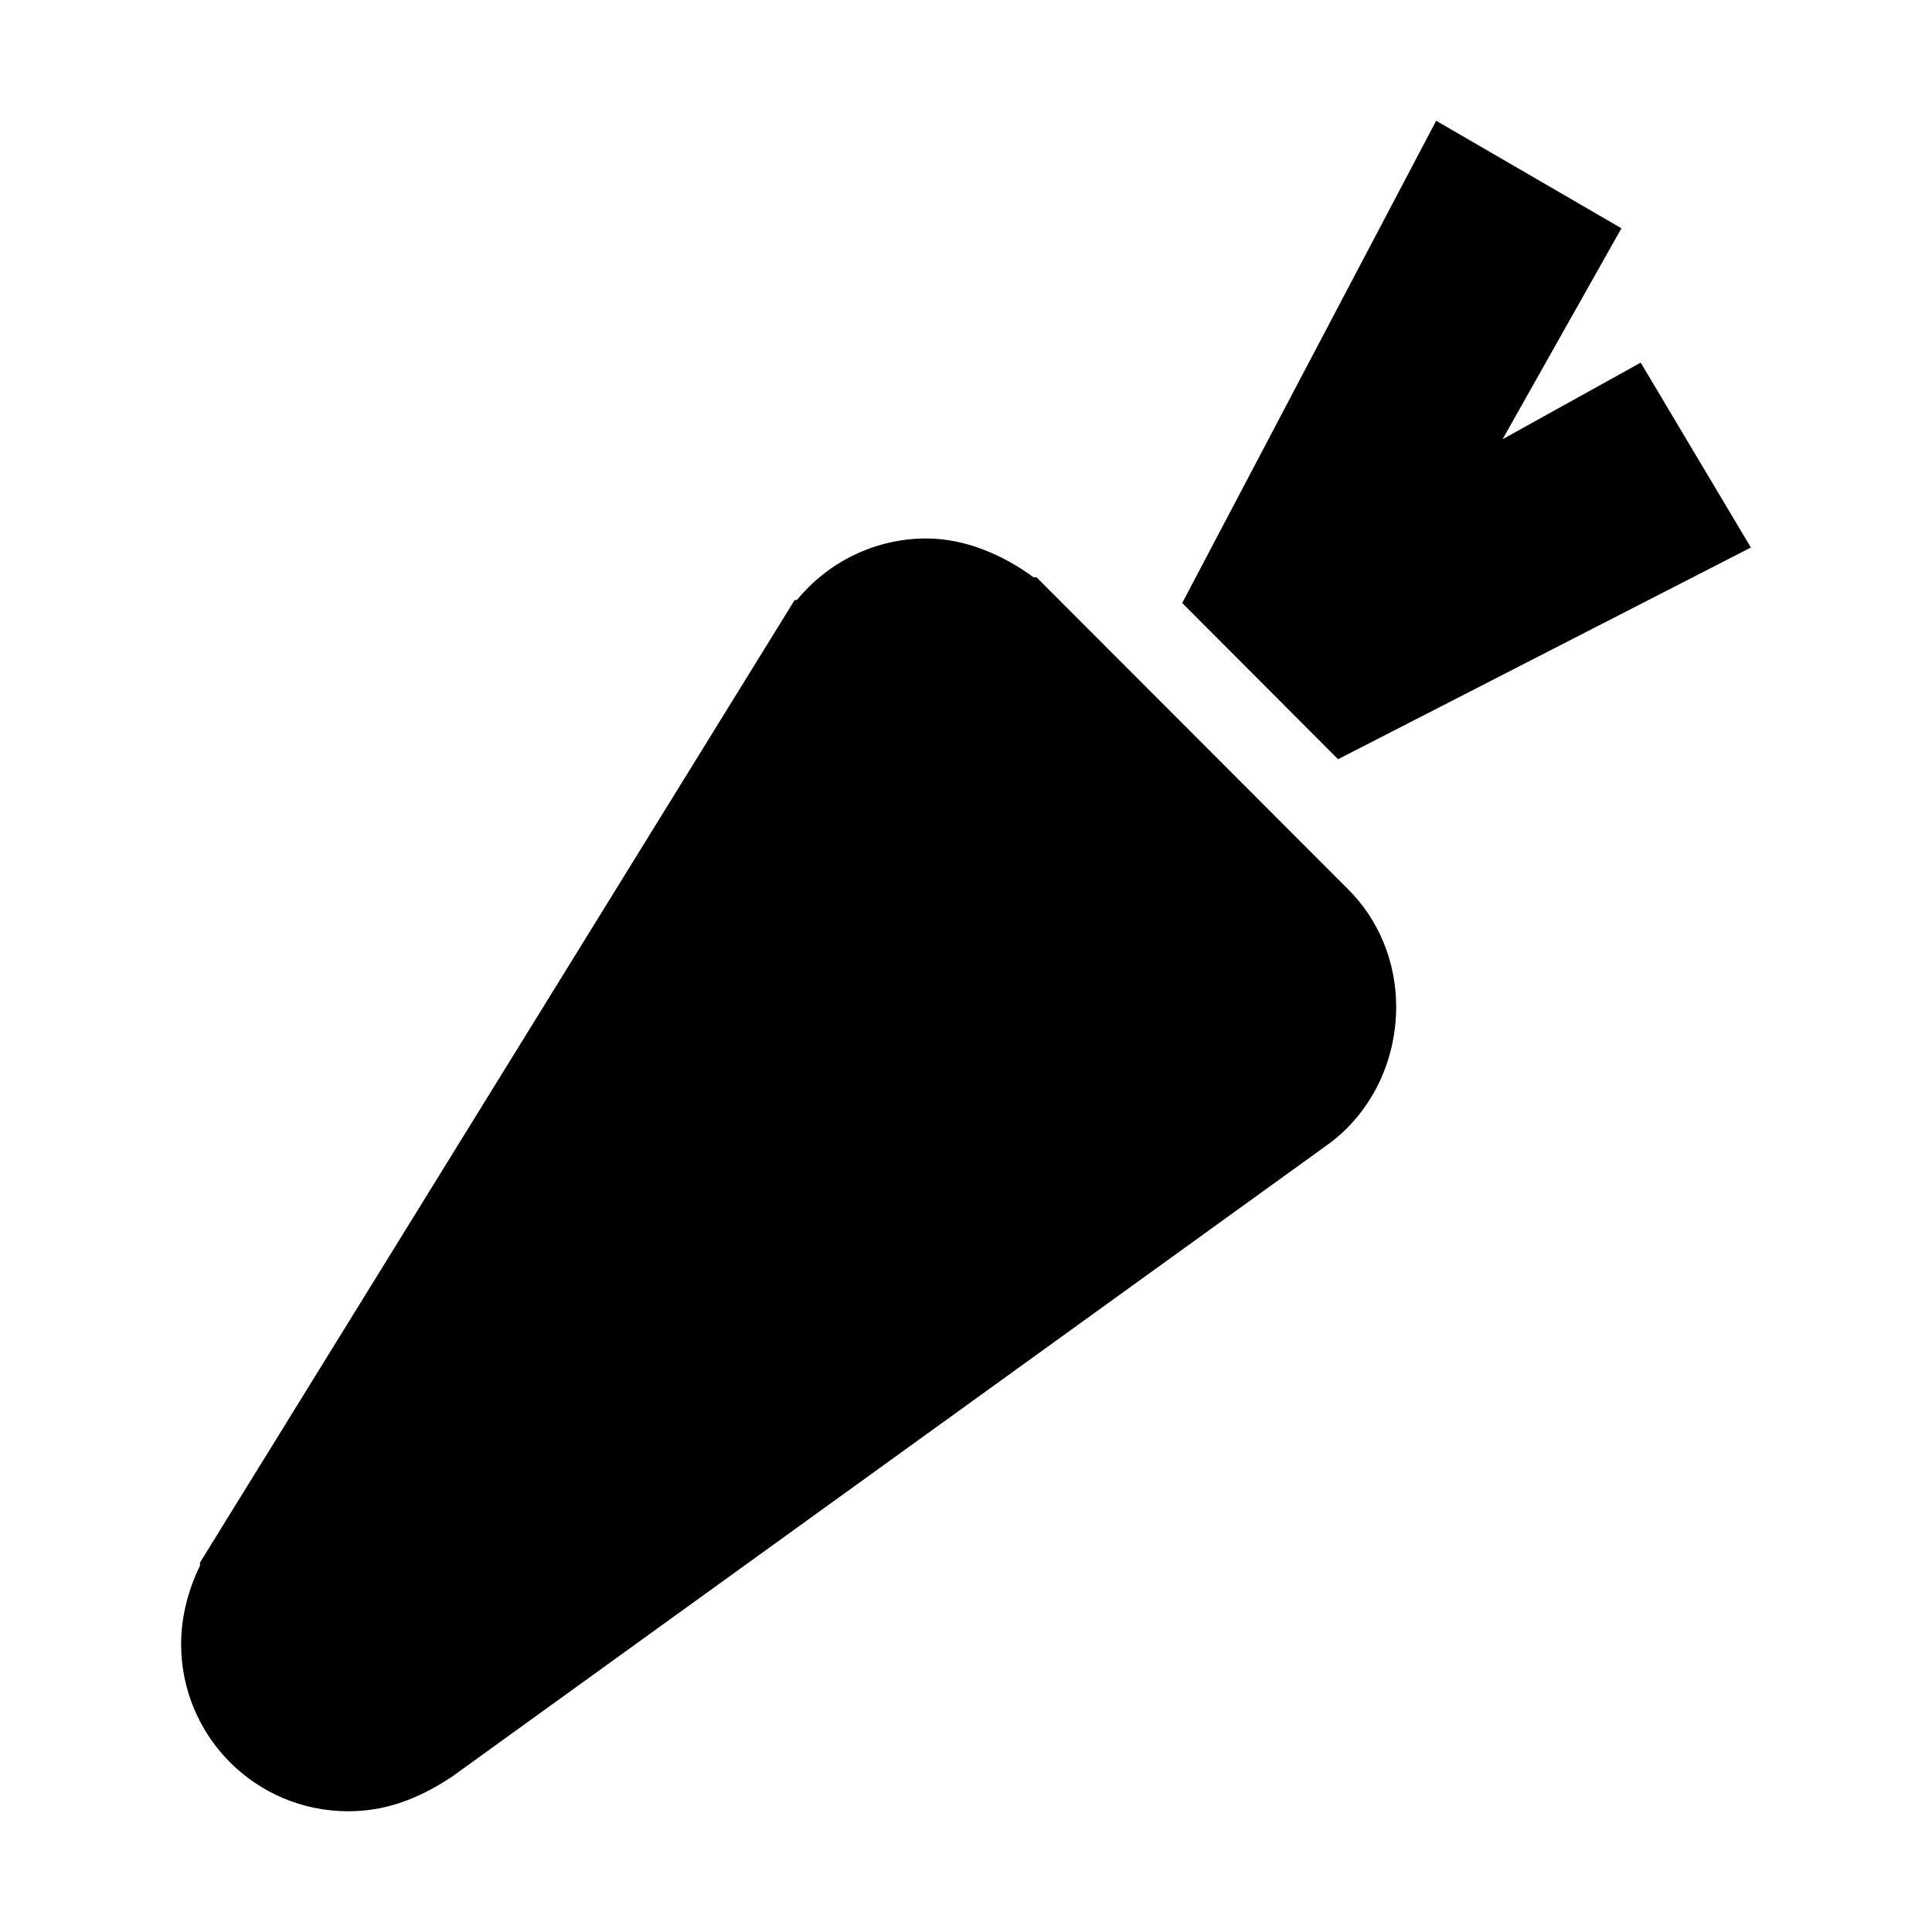
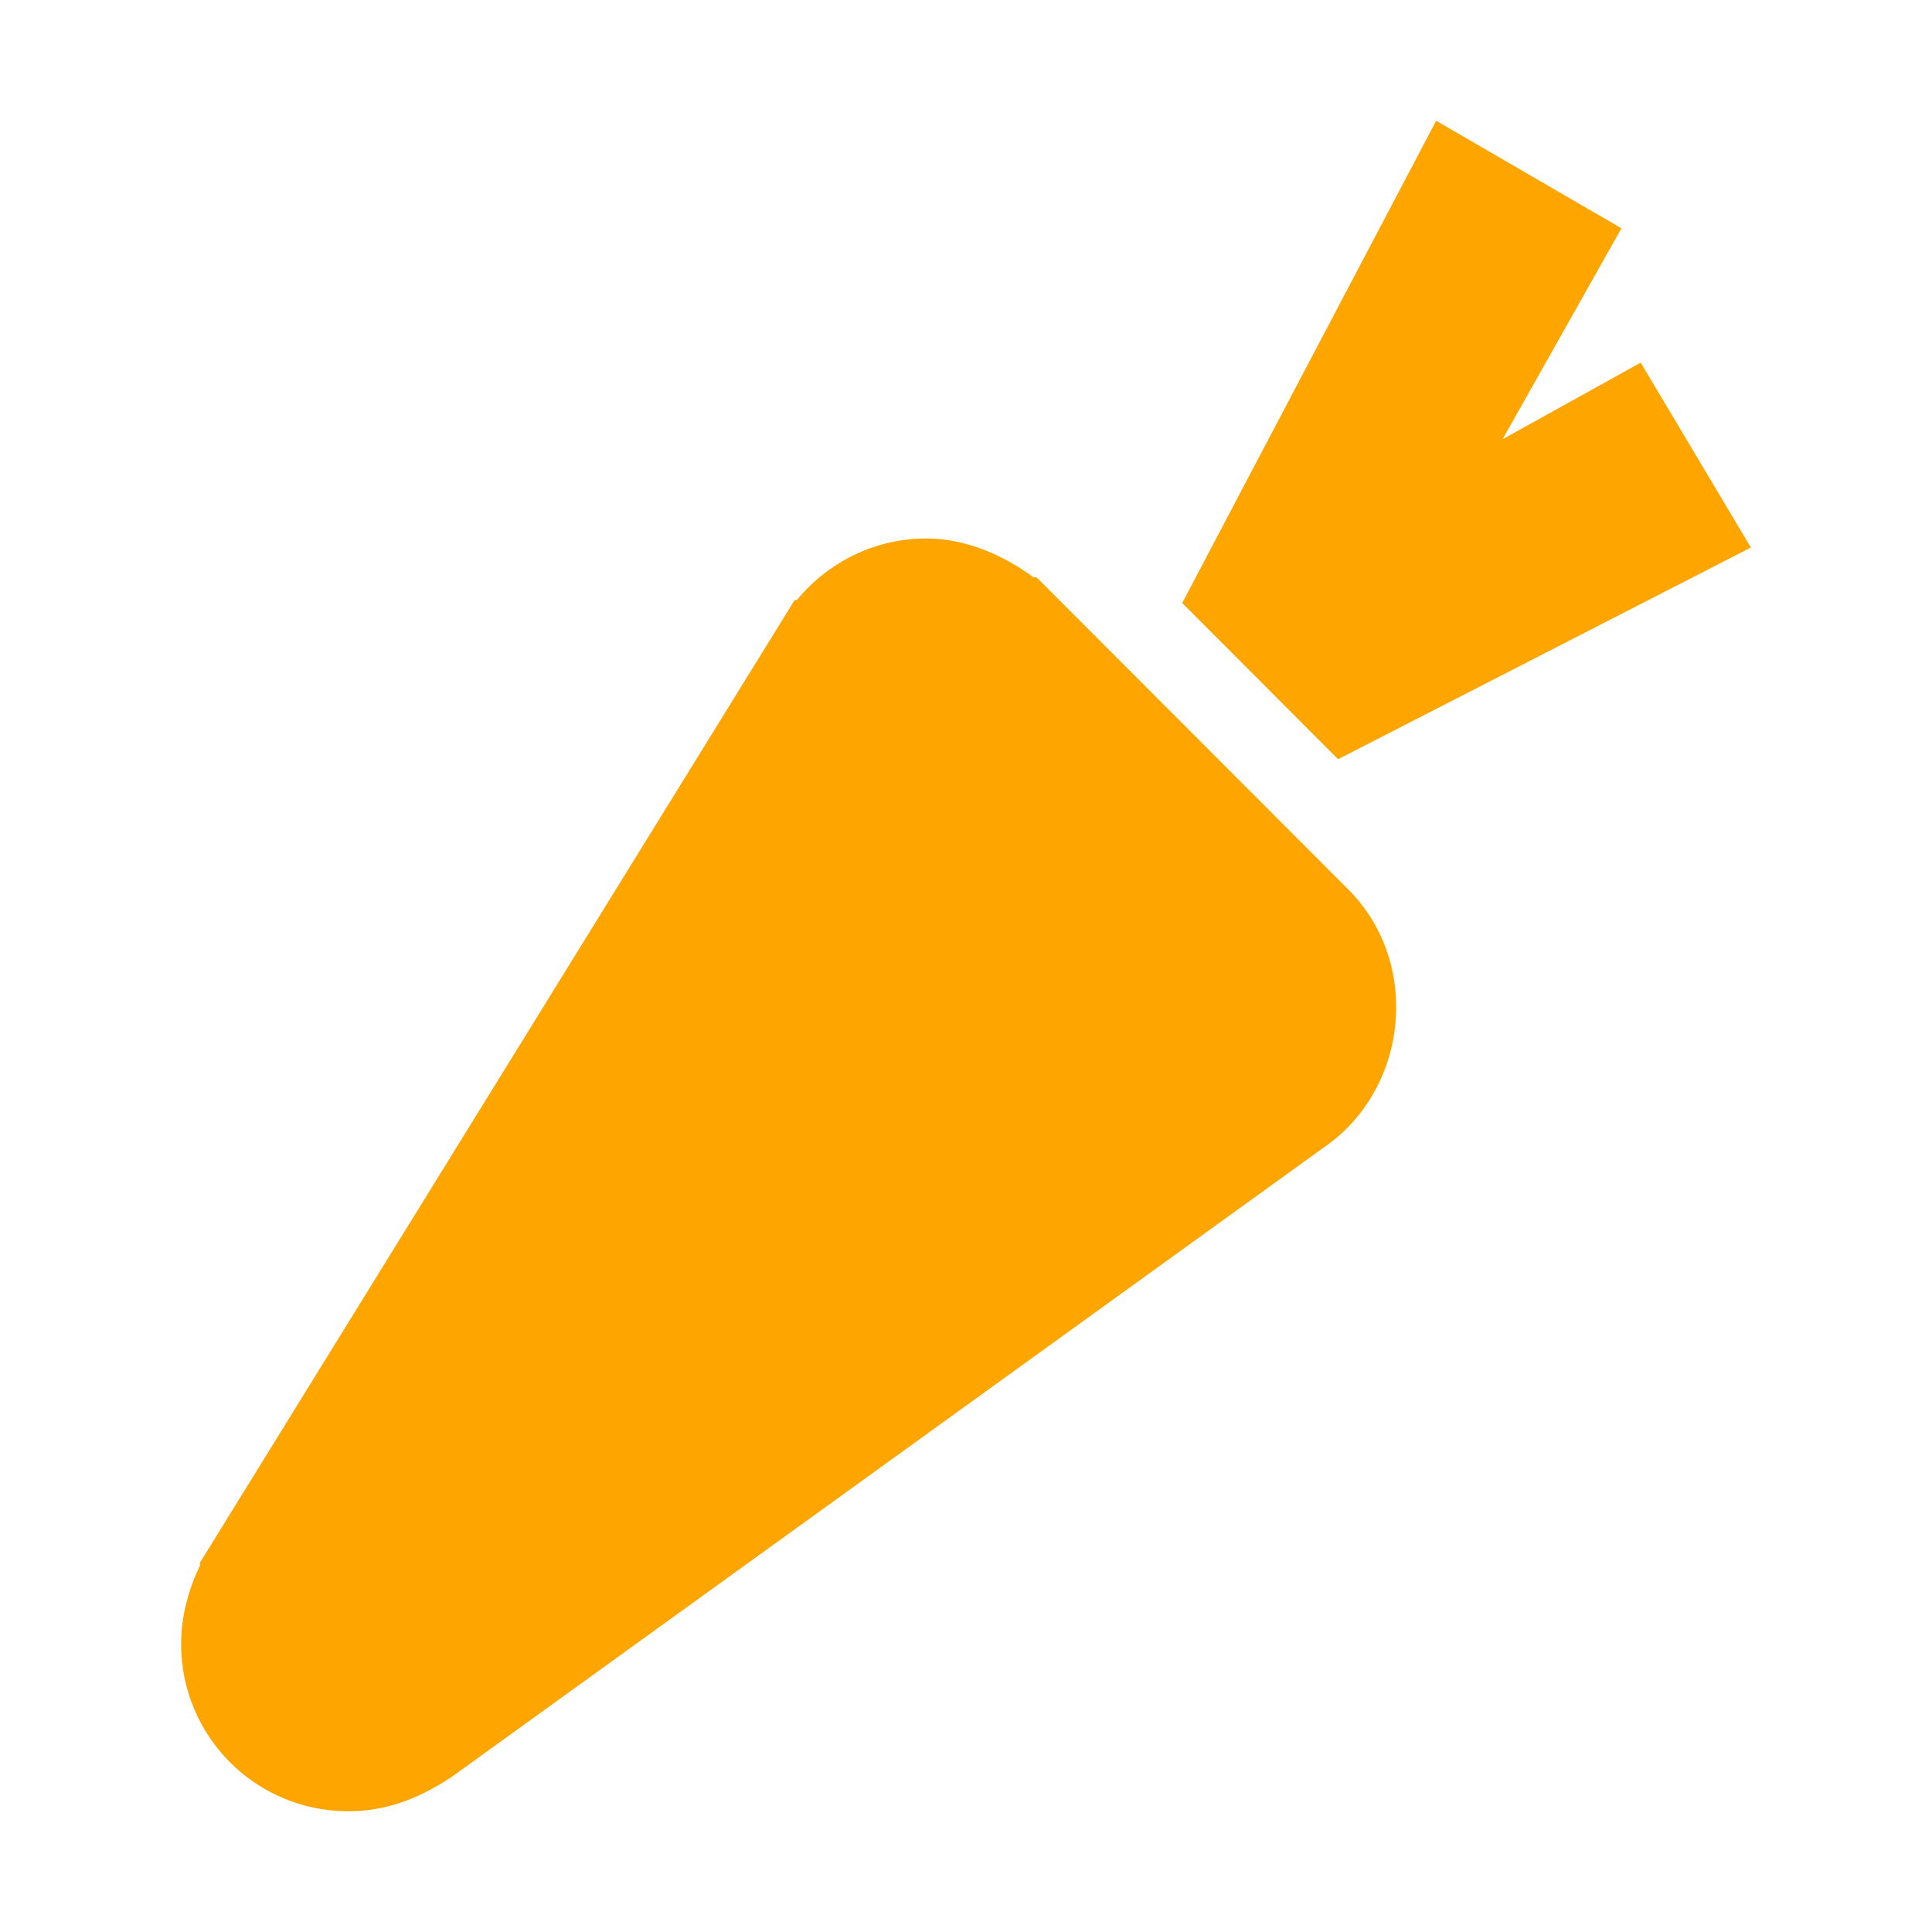
<svg xmlns="http://www.w3.org/2000/svg" viewBox="0 0 512 512" class="s-ion-icon">
-   <path d="M357.2 235.6L274.7 153h-.8c-8.1-6-18.2-10.3-28.4-10.3-13.7 0-26.1 6.3-34.3 16.3h-.6L53 414.1v.8c-3 6.2-5 13.3-5 20.8 0 24.4 19.7 44.3 44.3 44.3 9.4 0 18-2.9 27.4-9.1l232.9-168.1c10.9-8.3 17.4-21.6 17.4-36 0-12-4.7-23.2-12.8-31.2zM464 145.1l-29.2-49-36.6 20.3 31.5-55.9L380.6 32l-67.3 127.8 41.3 41.4z" />
+   <path fill="orange" d="M357.2 235.6L274.7 153h-.8c-8.1-6-18.2-10.3-28.4-10.3-13.7 0-26.1 6.3-34.3 16.3h-.6L53 414.1v.8c-3 6.2-5 13.3-5 20.8 0 24.4 19.7 44.3 44.3 44.3 9.4 0 18-2.9 27.4-9.1l232.9-168.1c10.9-8.3 17.4-21.6 17.4-36 0-12-4.7-23.2-12.8-31.2zM464 145.1l-29.2-49-36.6 20.3 31.5-55.9L380.6 32l-67.3 127.8 41.3 41.4z" />
</svg>
